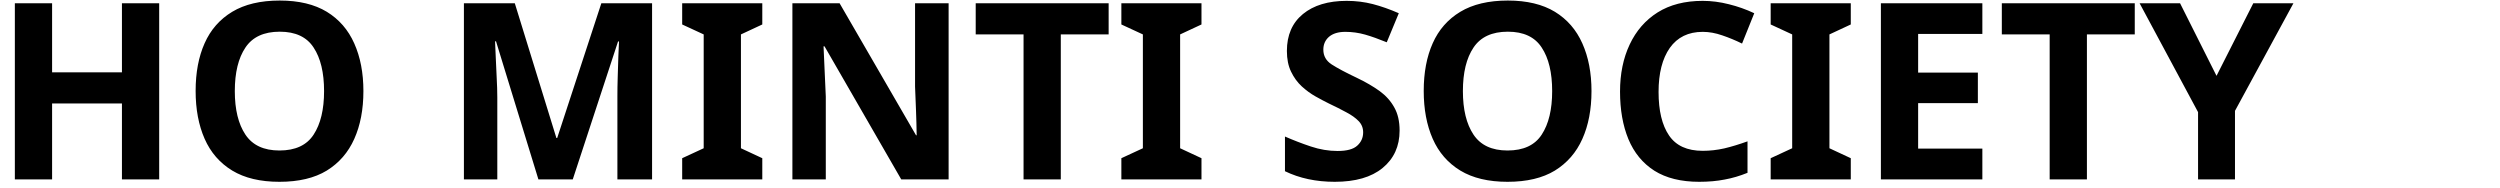
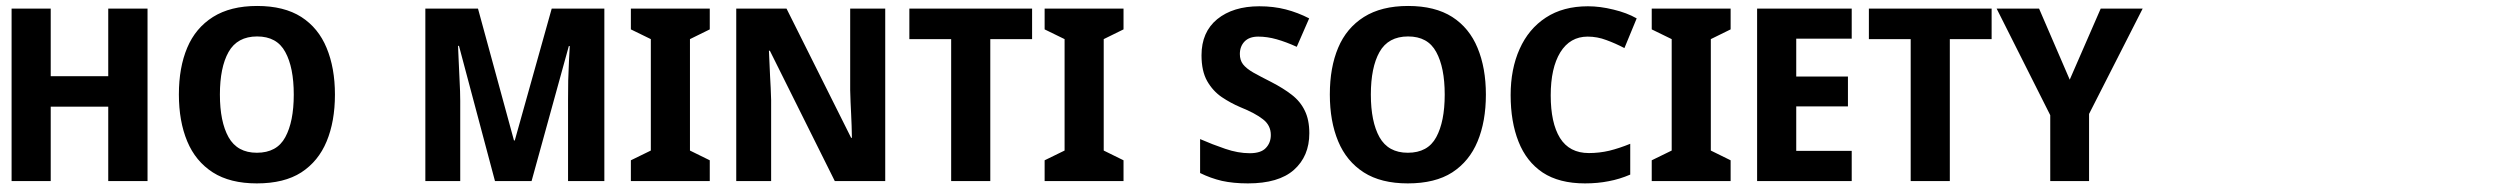
<svg xmlns="http://www.w3.org/2000/svg" width="320" height="24" stroke="null">
  <defs stroke="null">
    <path id="b" d="m22.839,47.204c0.283,0.323 0.053,0.829 -0.376,0.829l-5.907,0c-0.285,0 -0.556,-0.121 -0.745,-0.333l-9.414,-10.526l0,10.36c0,0.276 -0.224,0.5 -0.5,0.5l-5.293,0c-0.276,0 -0.5,-0.224 -0.5,-0.5l0,-23c0,-0.276 0.224,-0.5 0.5,-0.5l5.293,0c0.276,0 0.5,0.224 0.5,0.5l0,9.815l9.141,-9.99c0.19,-0.207 0.457,-0.325 0.738,-0.325l5.762,0c0.437,0 0.664,0.521 0.366,0.841l-9.851,10.563l10.287,11.767l-0.001,-0.001z" stroke="null" />
    <path id="c" d="m46.095,48.033c-0.199,0 -0.38,-0.118 -0.459,-0.301l-2.024,-4.669l-10.67,0l-2.024,4.669c-0.079,0.183 -0.259,0.301 -0.459,0.301l-5.212,0c-0.366,0 -0.608,-0.381 -0.453,-0.712l10.782,-23c0.082,-0.176 0.259,-0.288 0.453,-0.288l4.358,0c0.194,0 0.37,0.112 0.453,0.287l10.815,23c0.156,0.332 -0.086,0.713 -0.452,0.713l-5.108,0zm-11.135,-9.668l6.635,0l-3.317,-7.694l-3.317,7.694l-0.001,0z" stroke="null" />
    <path id="d" d="m55.629,48.033c-0.276,0 -0.5,-0.224 -0.5,-0.5l0,-23c0,-0.276 0.224,-0.5 0.5,-0.5l5.293,0c0.276,0 0.5,0.224 0.5,0.5l0,18.428l9.759,0c0.276,0 0.5,0.224 0.5,0.5l0,4.072c0,0.276 -0.224,0.5 -0.5,0.5l-15.552,0z" stroke="null" />
    <path id="e" d="m75.383,24.533c0,-0.276 0.224,-0.5 0.5,-0.5l9.315,0c2.667,0 4.959,0.477 6.874,1.43c1.938,0.953 3.42,2.338 4.446,4.153c1.026,1.793 1.539,3.926 1.539,6.4c0,2.496 -0.513,4.652 -1.539,6.468c-1.003,1.793 -2.474,3.166 -4.412,4.119c-1.915,0.953 -4.218,1.43 -6.908,1.43l-9.315,0c-0.276,0 -0.5,-0.224 -0.5,-0.5l0,-23zm9.37,18.462c2.371,0 4.138,-0.579 5.301,-1.736c1.163,-1.157 1.744,-2.905 1.744,-5.242c0,-2.338 -0.581,-4.074 -1.744,-5.209c-1.163,-1.157 -2.93,-1.736 -5.301,-1.736l-3.078,0l0,13.923l3.078,0z" stroke="null" />
    <path id="f" d="m103.017,48.033c-0.276,0 -0.5,-0.224 -0.5,-0.5l0,-23c0,-0.276 0.224,-0.5 0.5,-0.5l5.293,0c0.276,0 0.5,0.224 0.5,0.5l0,23c0,0.276 -0.224,0.5 -0.5,0.5l-5.293,0z" stroke="null" />
  </defs>
  <g stroke="null">
-     <text fill="#000000" stroke-width="0" x="-0.783" y="-29.987" id="svg_8" font-size="24" font-family="'Georama'" text-anchor="start" xml:space="preserve" transform="matrix(1.31523 0 0 1.31523 0.0924315 62.4043)" font-weight="bold" stroke="#000">HO MINTI SOCIETY</text>
+     <text fill="#000000" stroke-width="0" x="-0.783" y="-29.987" id="svg_8" font-size="24" font-family="'Noto Sans Display'" text-anchor="start" xml:space="preserve" transform="matrix(1.28744 0 0 1.28744 0.0550631 61.7808)" font-weight="bold" stroke="#000">HO MINTI SOCIETY</text>
  </g>
</svg>
